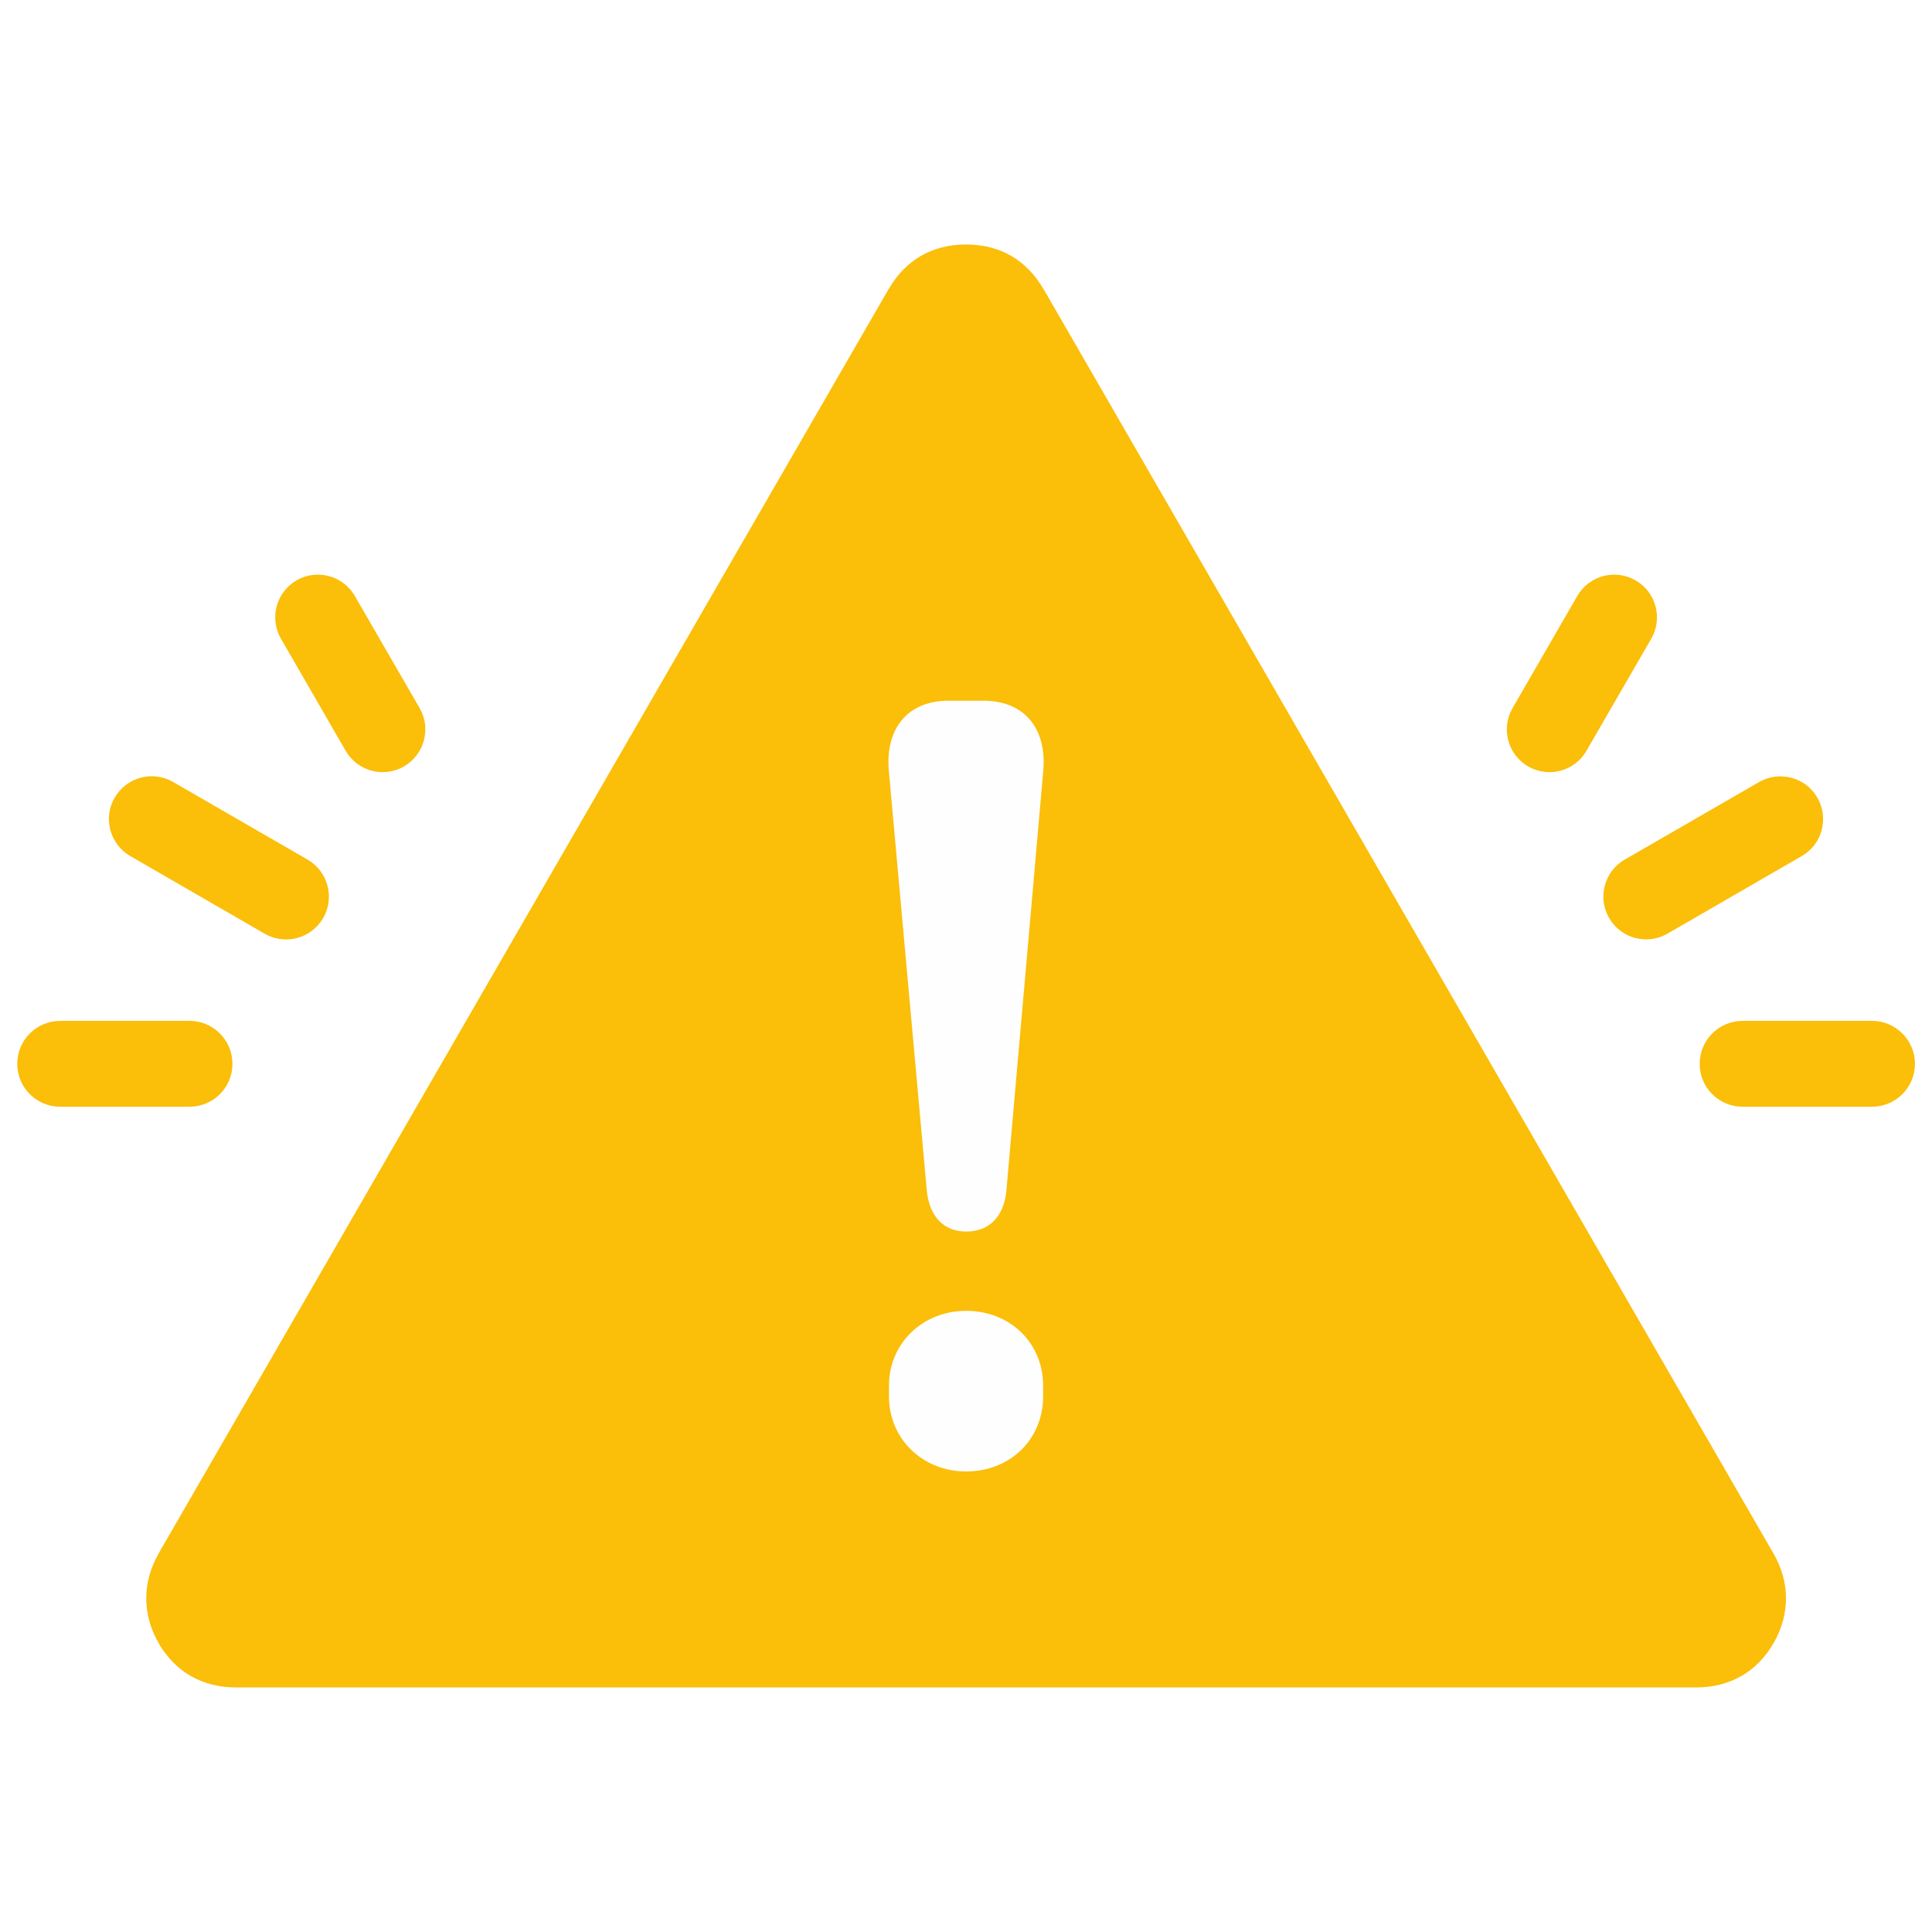
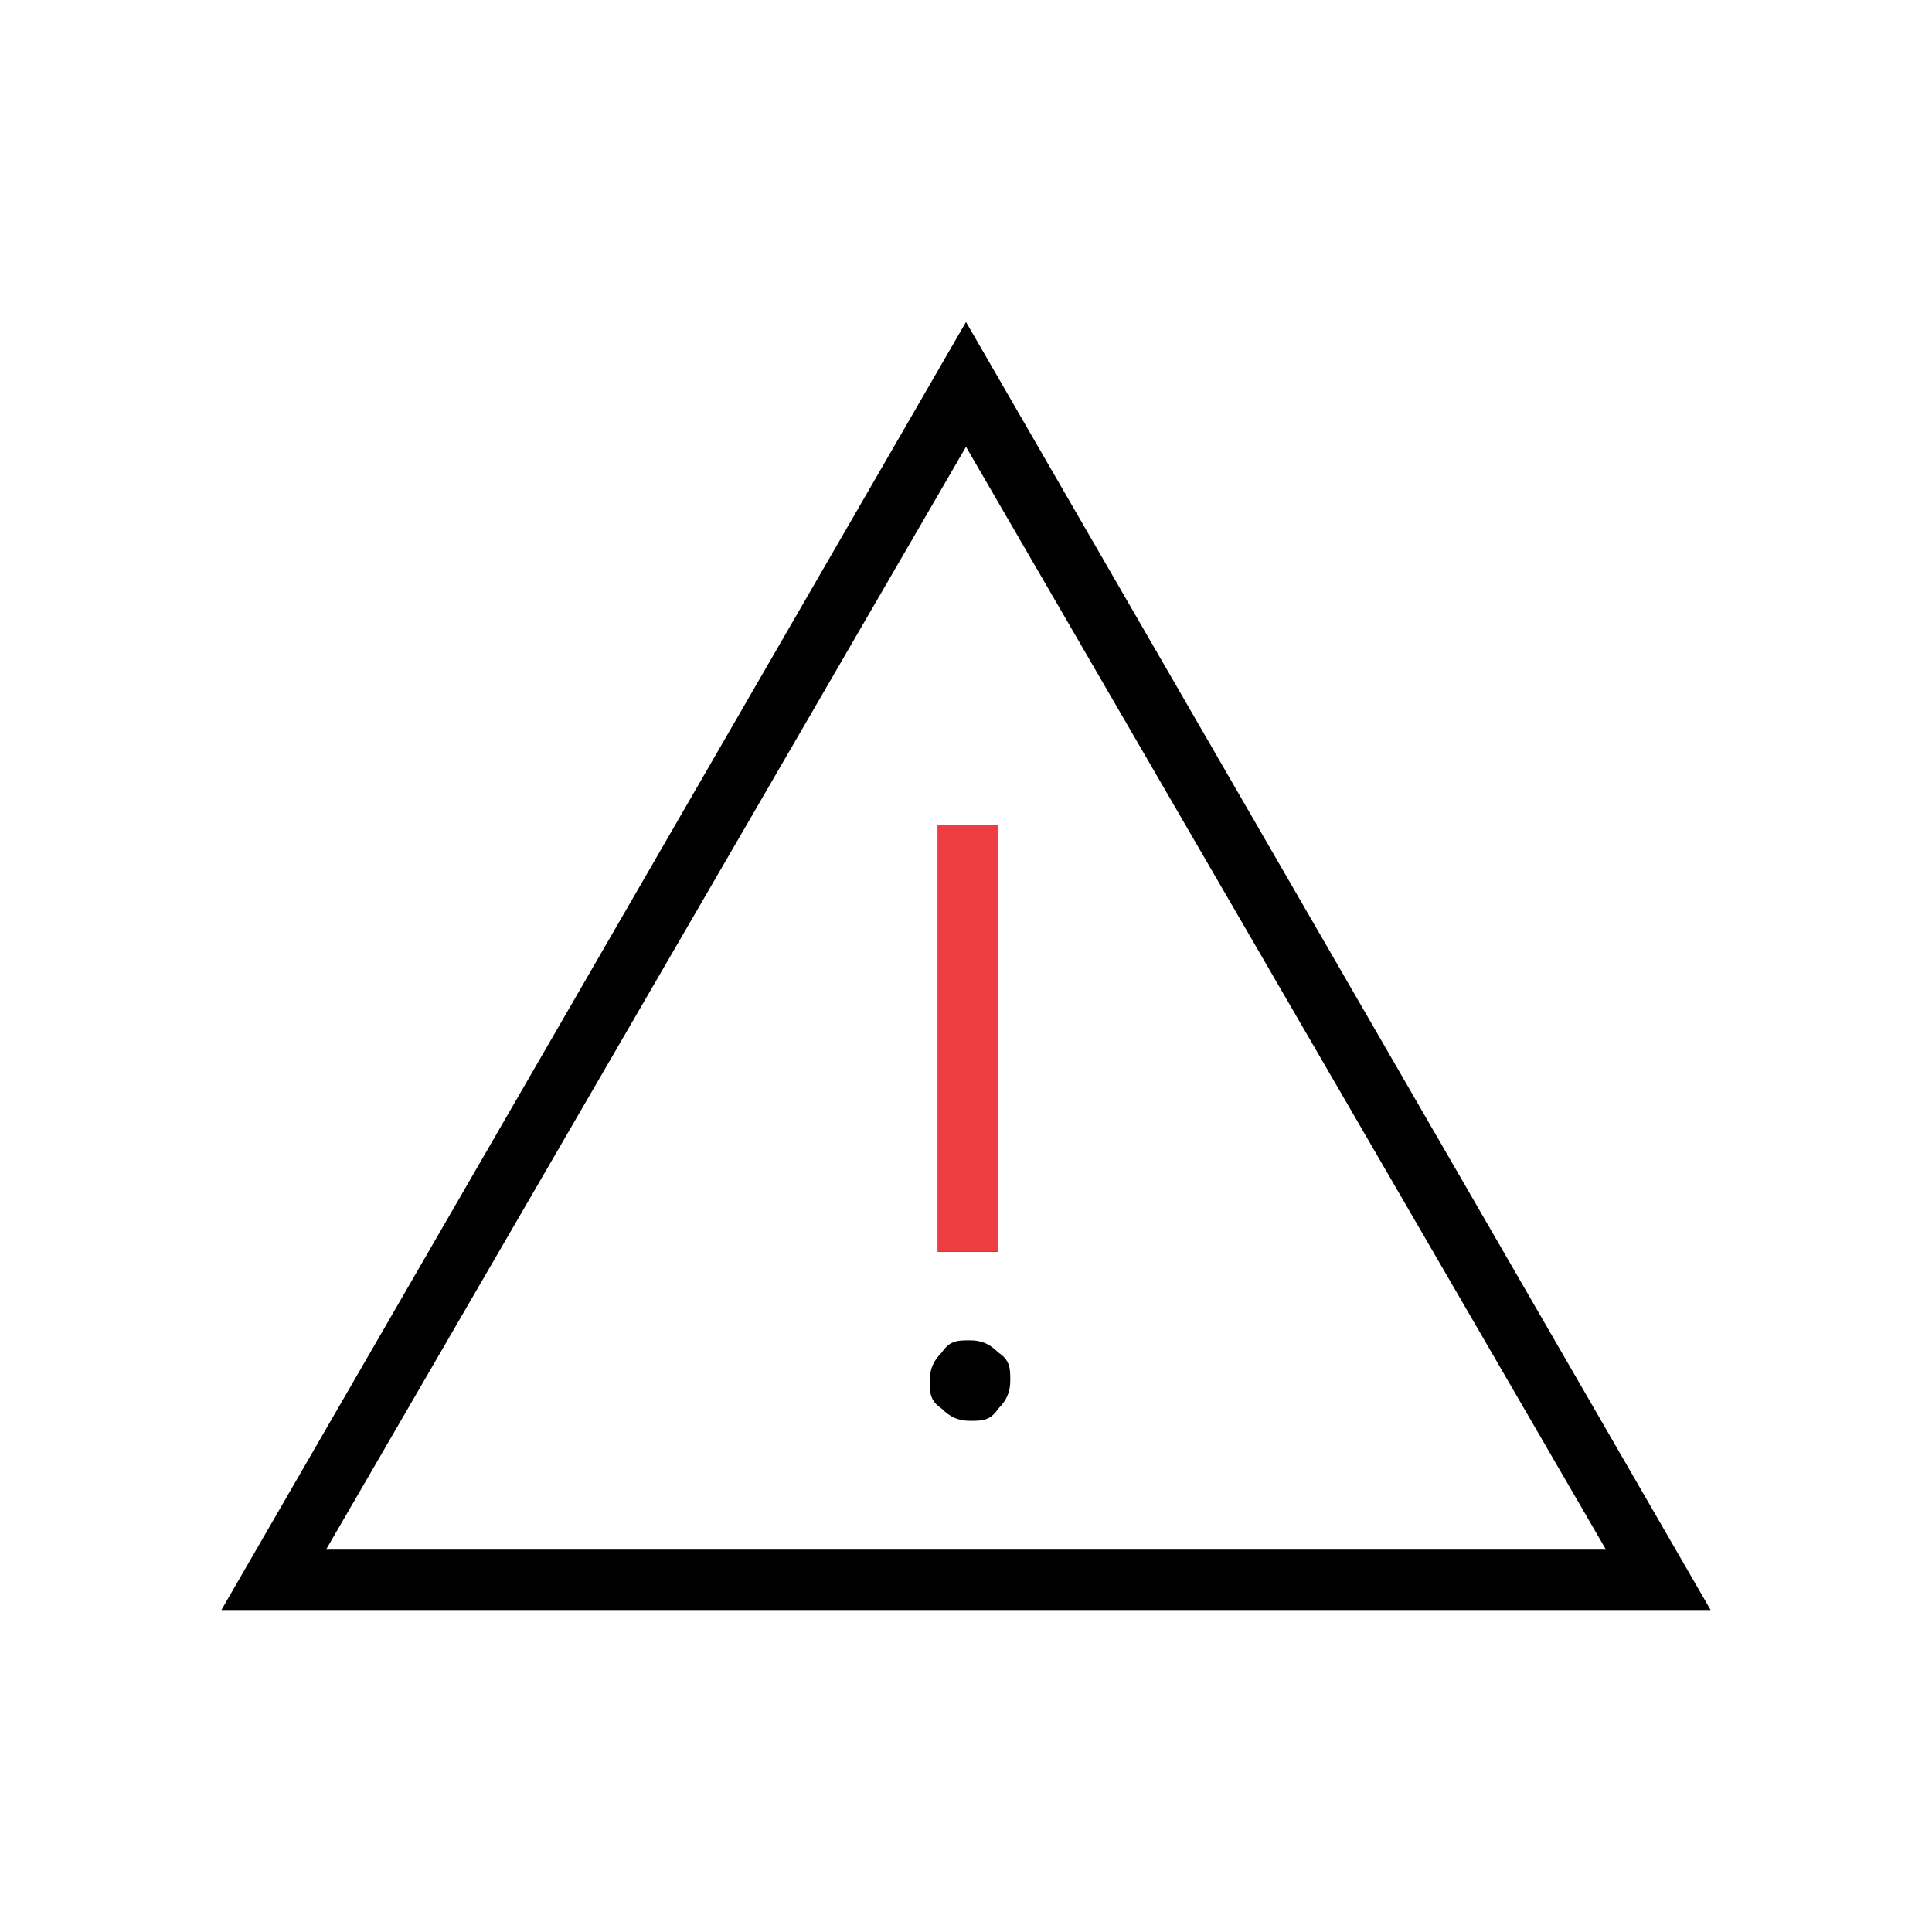
- <svg xmlns="http://www.w3.org/2000/svg" width="280" zoomAndPan="magnify" viewBox="0 0 210 210" height="280" preserveAspectRatio="xMidYMid meet" version="1.0">
+ <svg xmlns="http://www.w3.org/2000/svg" id="a" viewBox="0 0 48 48">
  <defs>
-     <clipPath id="e61ff495e0">
-       <path d="M 15 26.41 L 195 26.41 L 195 183.91 L 15 183.91 Z M 15 26.41 " clip-rule="nonzero" />
-     </clipPath>
-     <clipPath id="937461c8ba">
-       <path d="M 184 110 L 208.125 110 L 208.125 121 L 184 121 Z M 184 110 " clip-rule="nonzero" />
-     </clipPath>
-     <clipPath id="a644a9bc32">
-       <path d="M 1.875 110 L 26 110 L 26 121 L 1.875 121 Z M 1.875 110 " clip-rule="nonzero" />
-     </clipPath>
+     <style>.d{fill:#ef3e42;}</style>
  </defs>
-   <g clip-path="url(#e61ff495e0)">
-     <path fill="#fbbe09" d="M 192.777 168.871 L 113.426 31.414 L 113.418 31.414 C 112.496 29.832 111.297 28.605 109.906 27.809 C 108.508 27 106.848 26.574 105.012 26.574 C 103.176 26.574 101.504 27 100.113 27.809 C 98.715 28.605 97.512 29.832 96.605 31.414 L 96.594 31.414 L 17.23 168.871 L 17.23 168.895 C 16.336 170.434 15.898 172.086 15.898 173.734 C 15.898 175.375 16.336 177.023 17.23 178.578 L 17.23 178.598 C 18.141 180.16 19.34 181.375 20.742 182.184 L 20.762 182.184 C 22.16 182.992 23.812 183.418 25.637 183.418 L 184.375 183.418 C 186.199 183.418 187.859 182.992 189.25 182.184 L 189.27 182.184 C 190.68 181.375 191.883 180.16 192.777 178.598 C 193.676 177.059 194.125 175.398 194.125 173.734 C 194.125 172.074 193.676 170.414 192.777 168.871 Z M 192.777 168.871 " fill-opacity="1" fill-rule="nonzero" />
+   <g id="b">
+     <g id="c">
+       <path d="M5.5,40L24,8l18.5,32H5.5ZM8.1,38.5h31.8l-15.9-27.4-15.9,27.4ZM24.1,35.3c.3,0,.5,0,.7-.3.2-.2.3-.4.3-.7s0-.5-.3-.7c-.2-.2-.4-.3-.7-.3s-.5,0-.7.3c-.2.2-.3.4-.3.7s0,.5.3.7c.2.2.4.3.7.3ZM23.3,31.1h1.5v-10.6h-1.5v10.6Z" />
+       <rect class="d" x="23.3" y="20.5" width="1.5" height="10.6" />
+     </g>
  </g>
-   <path fill="#fefefe" d="M 100.758 129.621 C 101.109 132.332 102.648 133.863 105.012 133.863 C 107.48 133.863 109.023 132.332 109.371 129.621 L 113.383 83.957 C 113.852 79.355 111.492 76.164 106.891 76.164 L 103.121 76.164 C 98.52 76.164 96.156 79.355 96.629 83.957 Z M 96.629 151.797 C 96.629 156.398 100.289 159.941 105.012 159.941 C 109.844 159.941 113.383 156.398 113.383 151.797 L 113.383 150.617 C 113.383 146.016 109.844 142.484 105.012 142.484 C 100.289 142.484 96.629 146.016 96.629 150.617 Z M 96.629 151.797 " fill-opacity="1" fill-rule="nonzero" />
-   <path fill="#fbbe09" d="M 181.238 101.488 C 179.008 102.766 176.176 102 174.898 99.773 C 173.617 97.551 174.383 94.711 176.602 93.434 L 191.207 85.004 C 193.434 83.727 196.277 84.492 197.543 86.711 C 198.824 88.941 198.059 91.781 195.84 93.051 Z M 181.238 101.488 " fill-opacity="1" fill-rule="nonzero" />
-   <g clip-path="url(#937461c8ba)">
-     <path fill="#fbbe09" d="M 189.414 120.297 C 186.832 120.297 184.746 118.211 184.746 115.633 C 184.746 113.062 186.832 110.965 189.414 110.965 L 203.48 110.965 C 206.047 110.965 208.148 113.062 208.148 115.633 C 208.148 118.211 206.047 120.297 203.48 120.297 Z M 189.414 120.297 " fill-opacity="1" fill-rule="nonzero" />
-   </g>
-   <path fill="#fbbe09" d="M 172.449 81.594 C 171.18 83.824 168.34 84.59 166.109 83.312 C 163.891 82.031 163.125 79.203 164.406 76.973 L 171.434 64.797 C 172.711 62.566 175.555 61.801 177.773 63.078 C 180.004 64.359 180.766 67.199 179.488 69.418 Z M 172.449 81.594 " fill-opacity="1" fill-rule="nonzero" />
-   <path fill="#fbbe09" d="M 33.43 93.434 C 35.648 94.723 36.414 97.562 35.125 99.793 C 33.836 102.012 30.992 102.777 28.762 101.488 L 14.16 93.051 C 11.941 91.77 11.176 88.918 12.465 86.699 C 13.758 84.469 16.598 83.715 18.828 85.004 Z M 33.43 93.434 " fill-opacity="1" fill-rule="nonzero" />
-   <g clip-path="url(#a644a9bc32)">
-     <path fill="#fbbe09" d="M 20.609 110.965 C 23.176 110.965 25.266 113.062 25.266 115.633 C 25.266 118.211 23.176 120.297 20.609 120.297 L 6.543 120.297 C 3.961 120.297 1.875 118.211 1.875 115.633 C 1.875 113.062 3.961 110.965 6.543 110.965 Z M 20.609 110.965 " fill-opacity="1" fill-rule="nonzero" />
-   </g>
-   <path fill="#fbbe09" d="M 45.617 76.973 C 46.895 79.203 46.121 82.031 43.902 83.312 C 41.684 84.59 38.84 83.824 37.562 81.594 L 30.535 69.418 C 29.254 67.199 30.02 64.359 32.238 63.078 C 34.469 61.801 37.301 62.566 38.578 64.797 Z M 45.617 76.973 " fill-opacity="1" fill-rule="nonzero" />
</svg>
